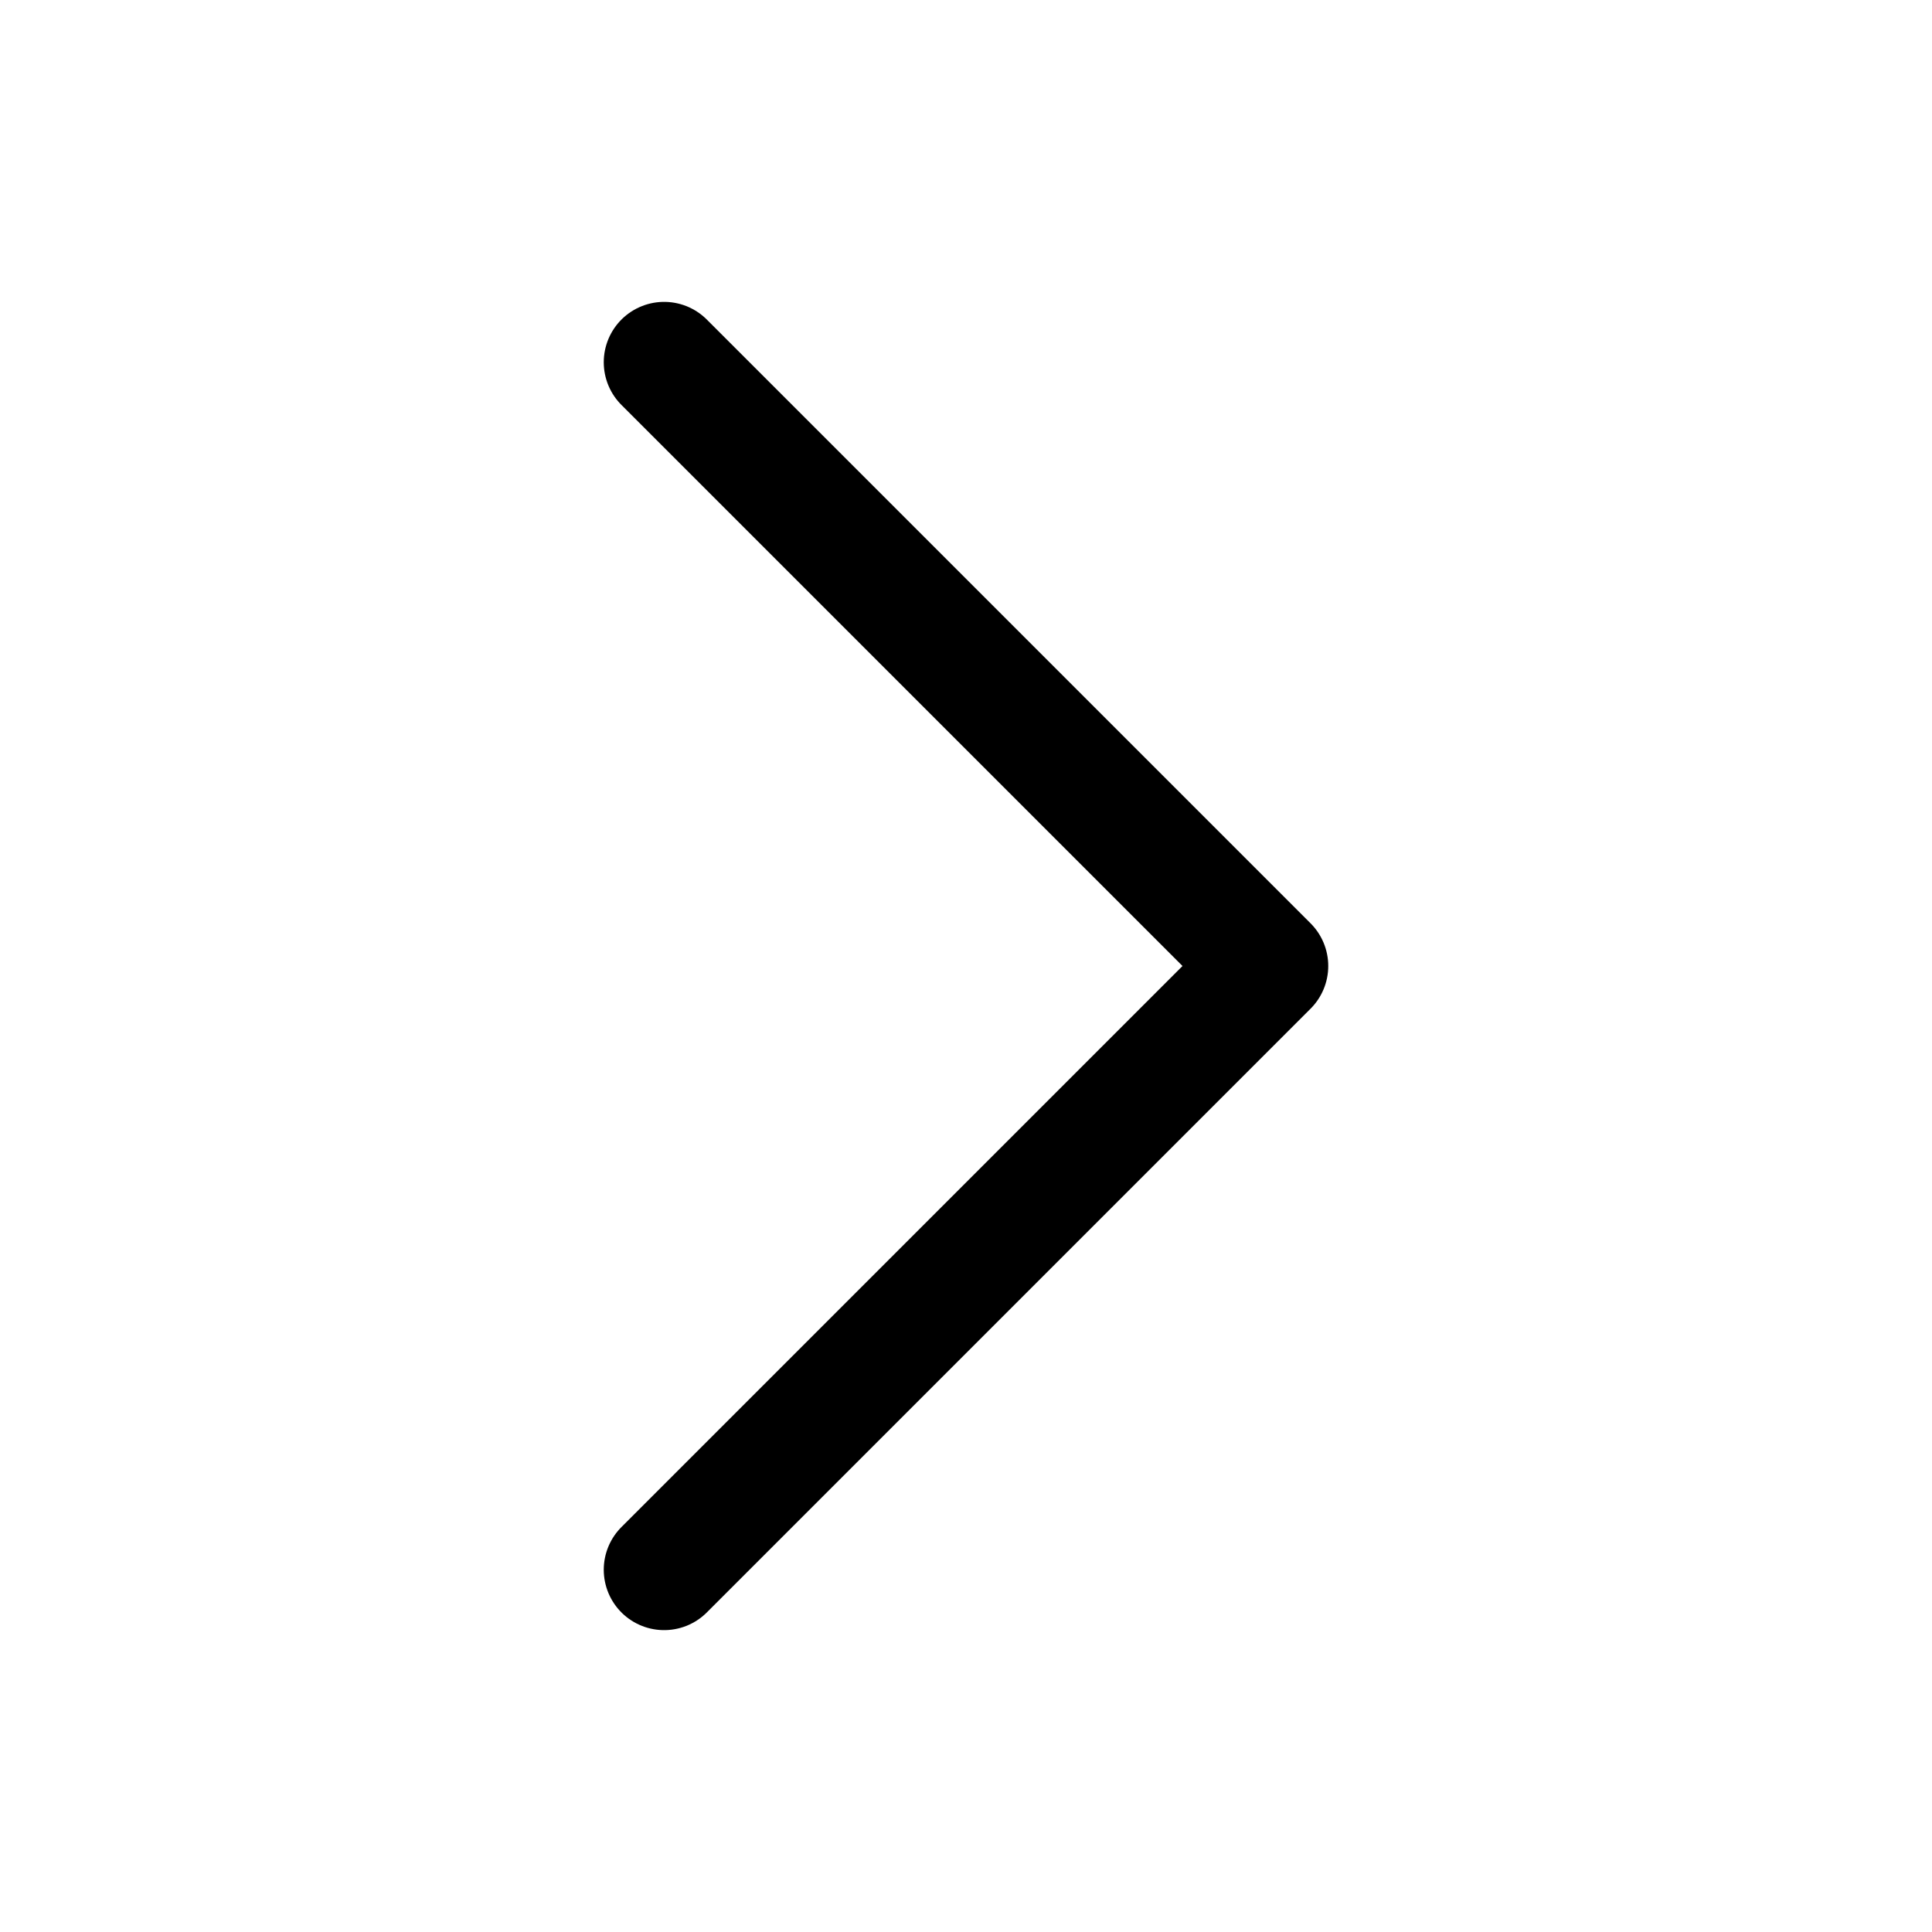
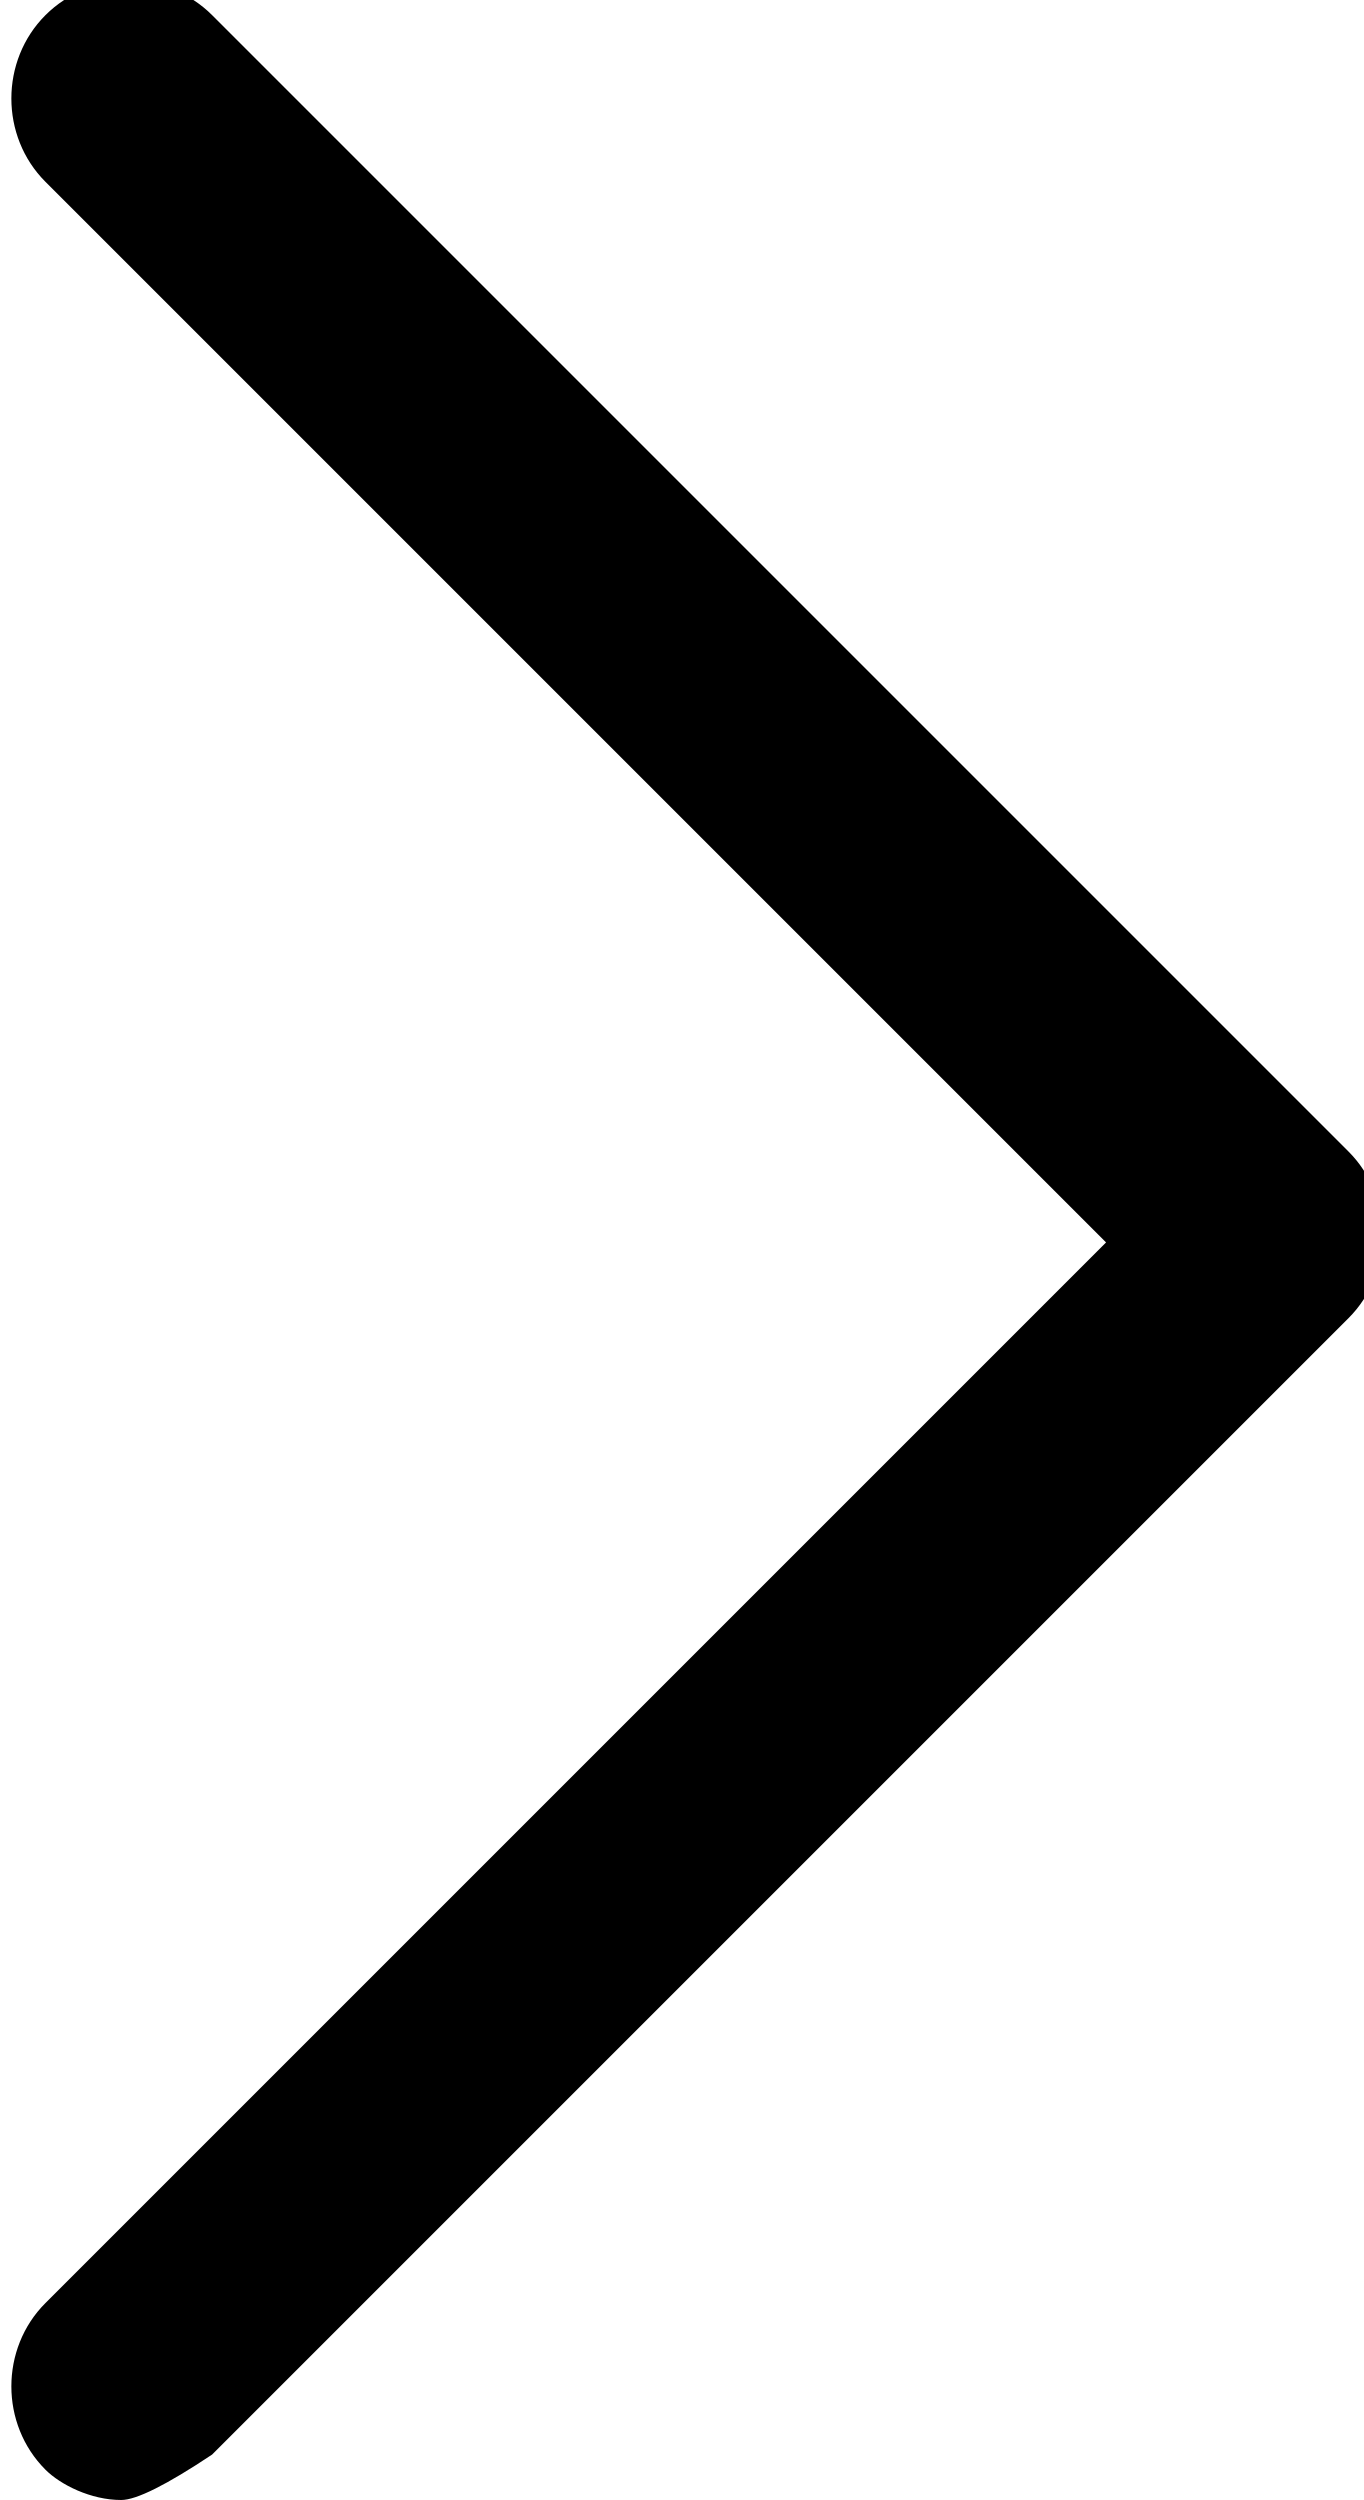
- <svg xmlns="http://www.w3.org/2000/svg" fill="none" viewBox="0 0 24 24" stroke-width="1.5" stroke="currentColor" class="w-6 h-6">
-   <path stroke-linecap="round" stroke-linejoin="round" d="M8.25 4.5l7.5 7.5-7.5 7.5" />
+ <svg xmlns="http://www.w3.org/2000/svg" enable-background="new 0 0 9 16.5" viewBox="0 0 9 16.5">
+   <path d="m.8 16.5c-.2 0-.4-.1-.5-.2-.3-.3-.3-.8 0-1.1l7-7-7-7c-.3-.3-.3-.8 0-1.1s.8-.3 1.1 0l7.5 7.5c.3.3.3.8 0 1.1l-7.5 7.5c-.3.2-.5.3-.6.3z" />
</svg>
